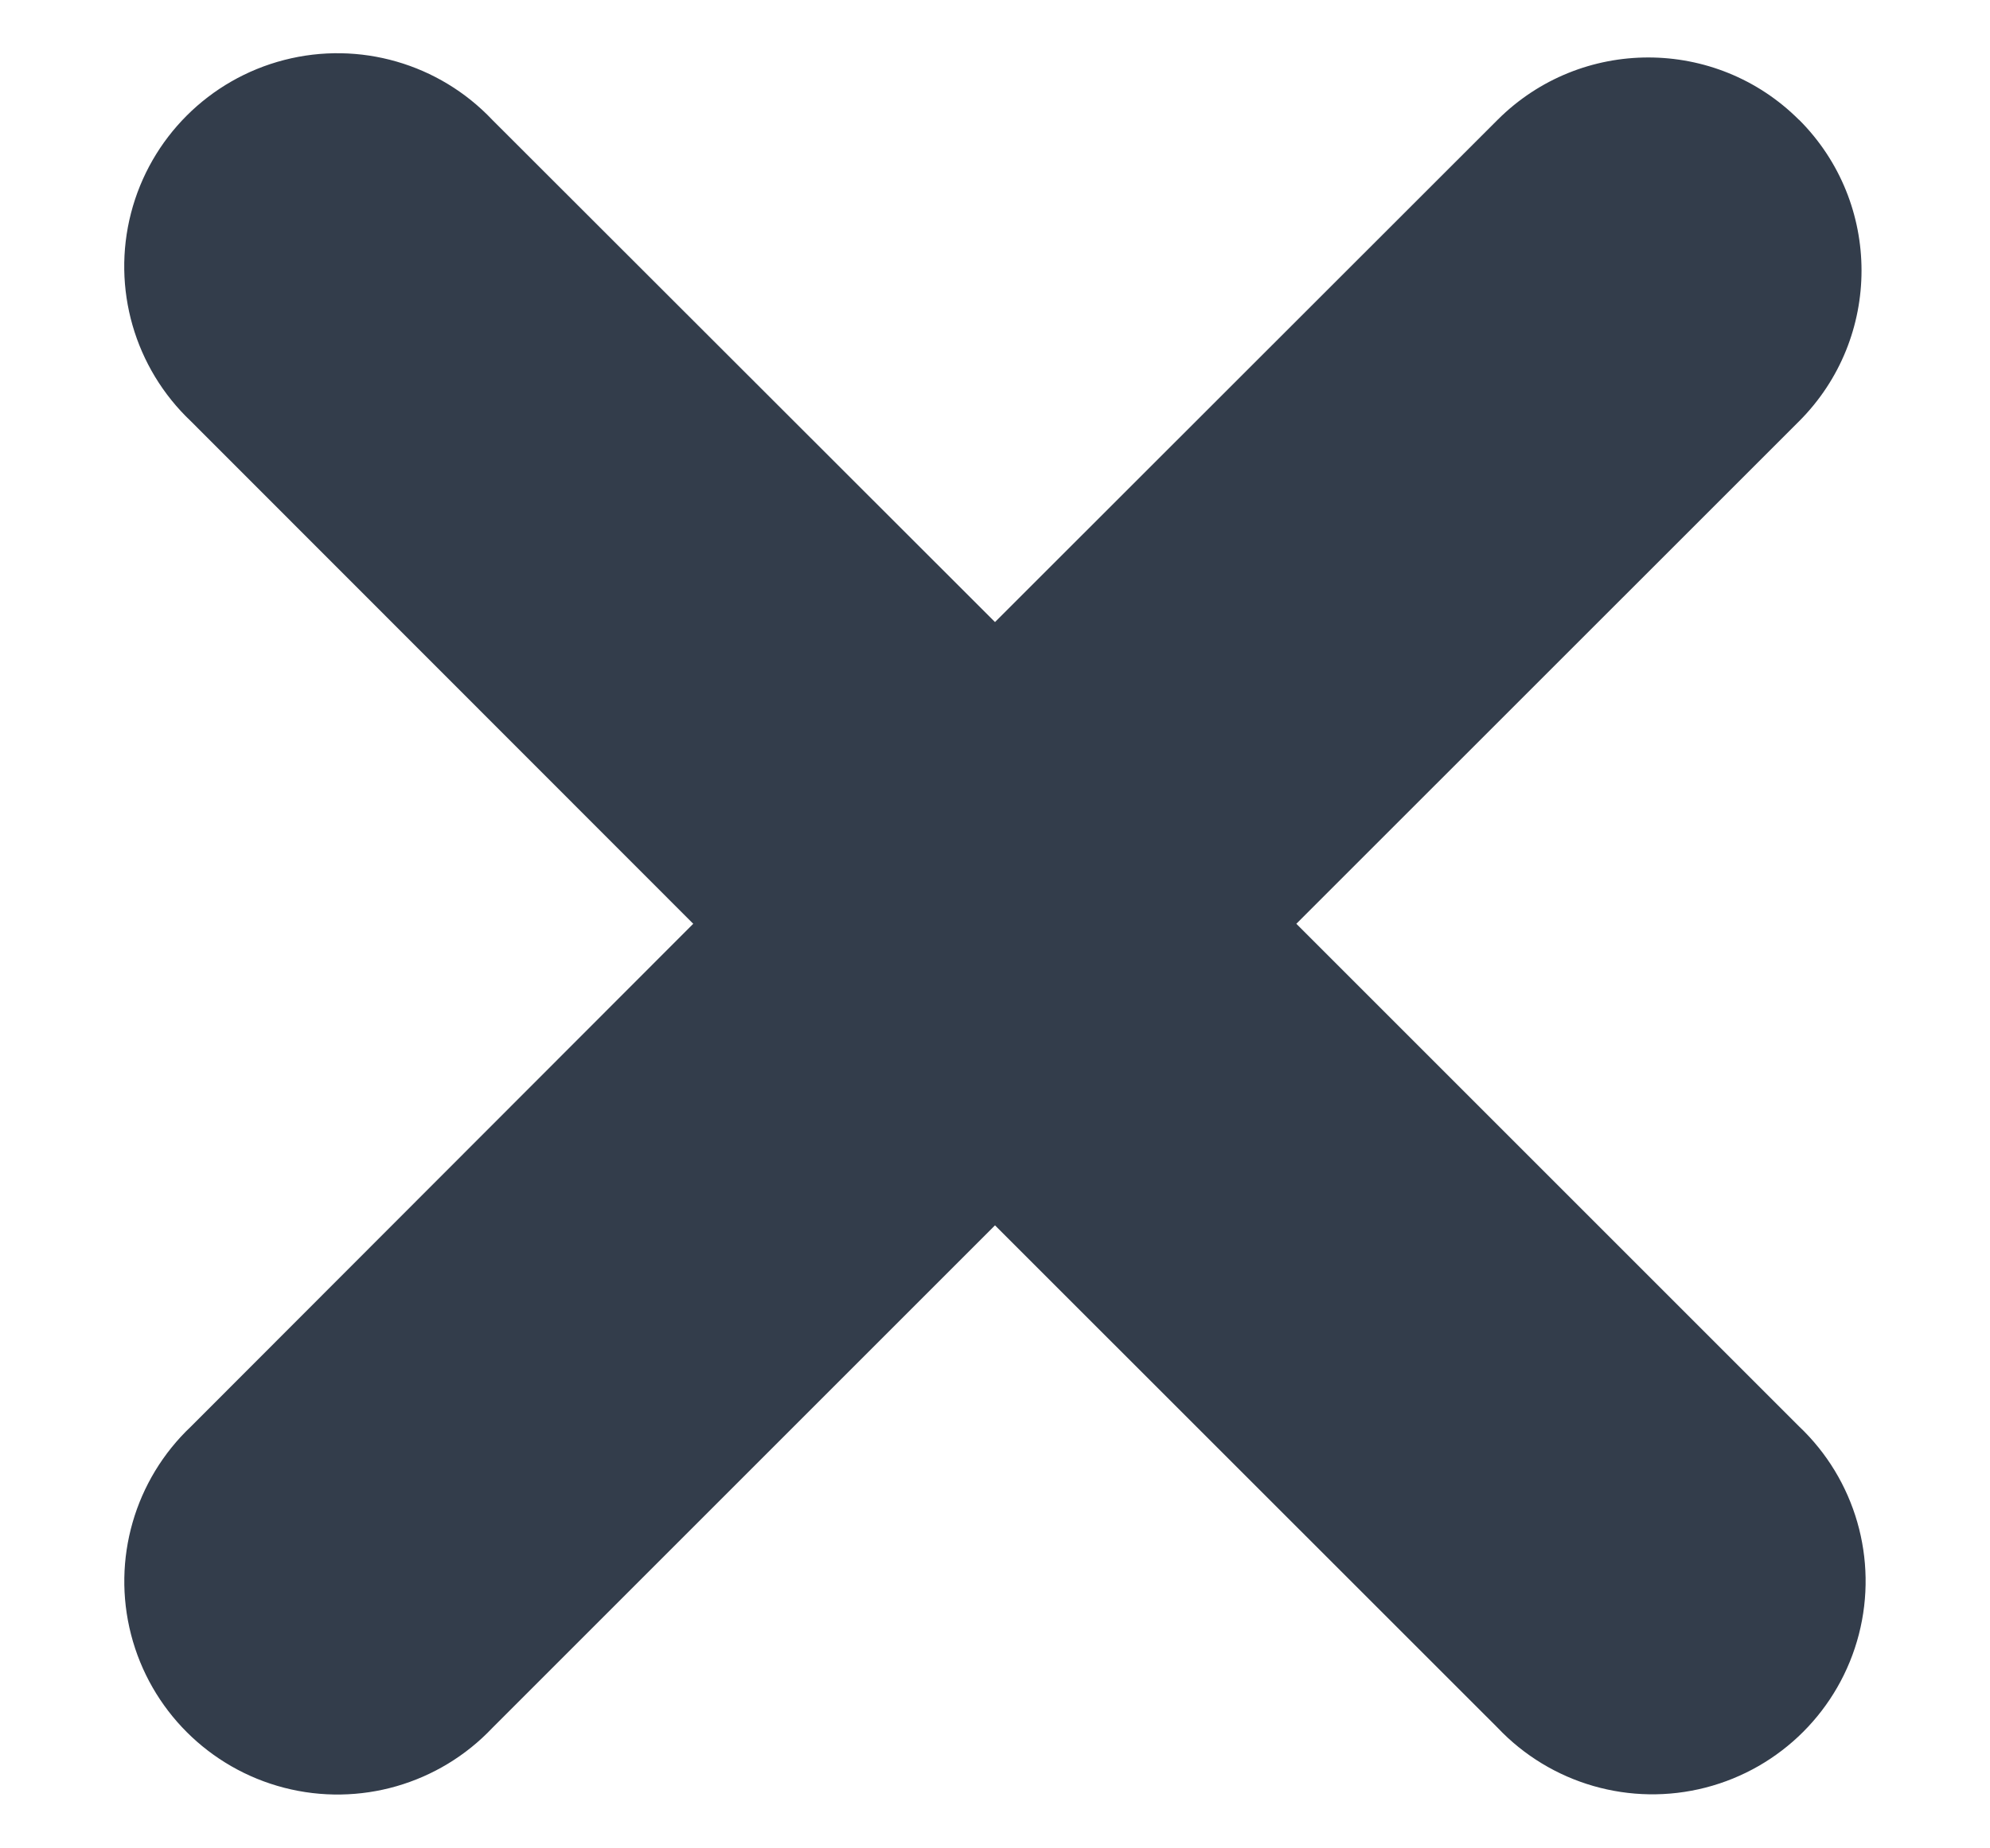
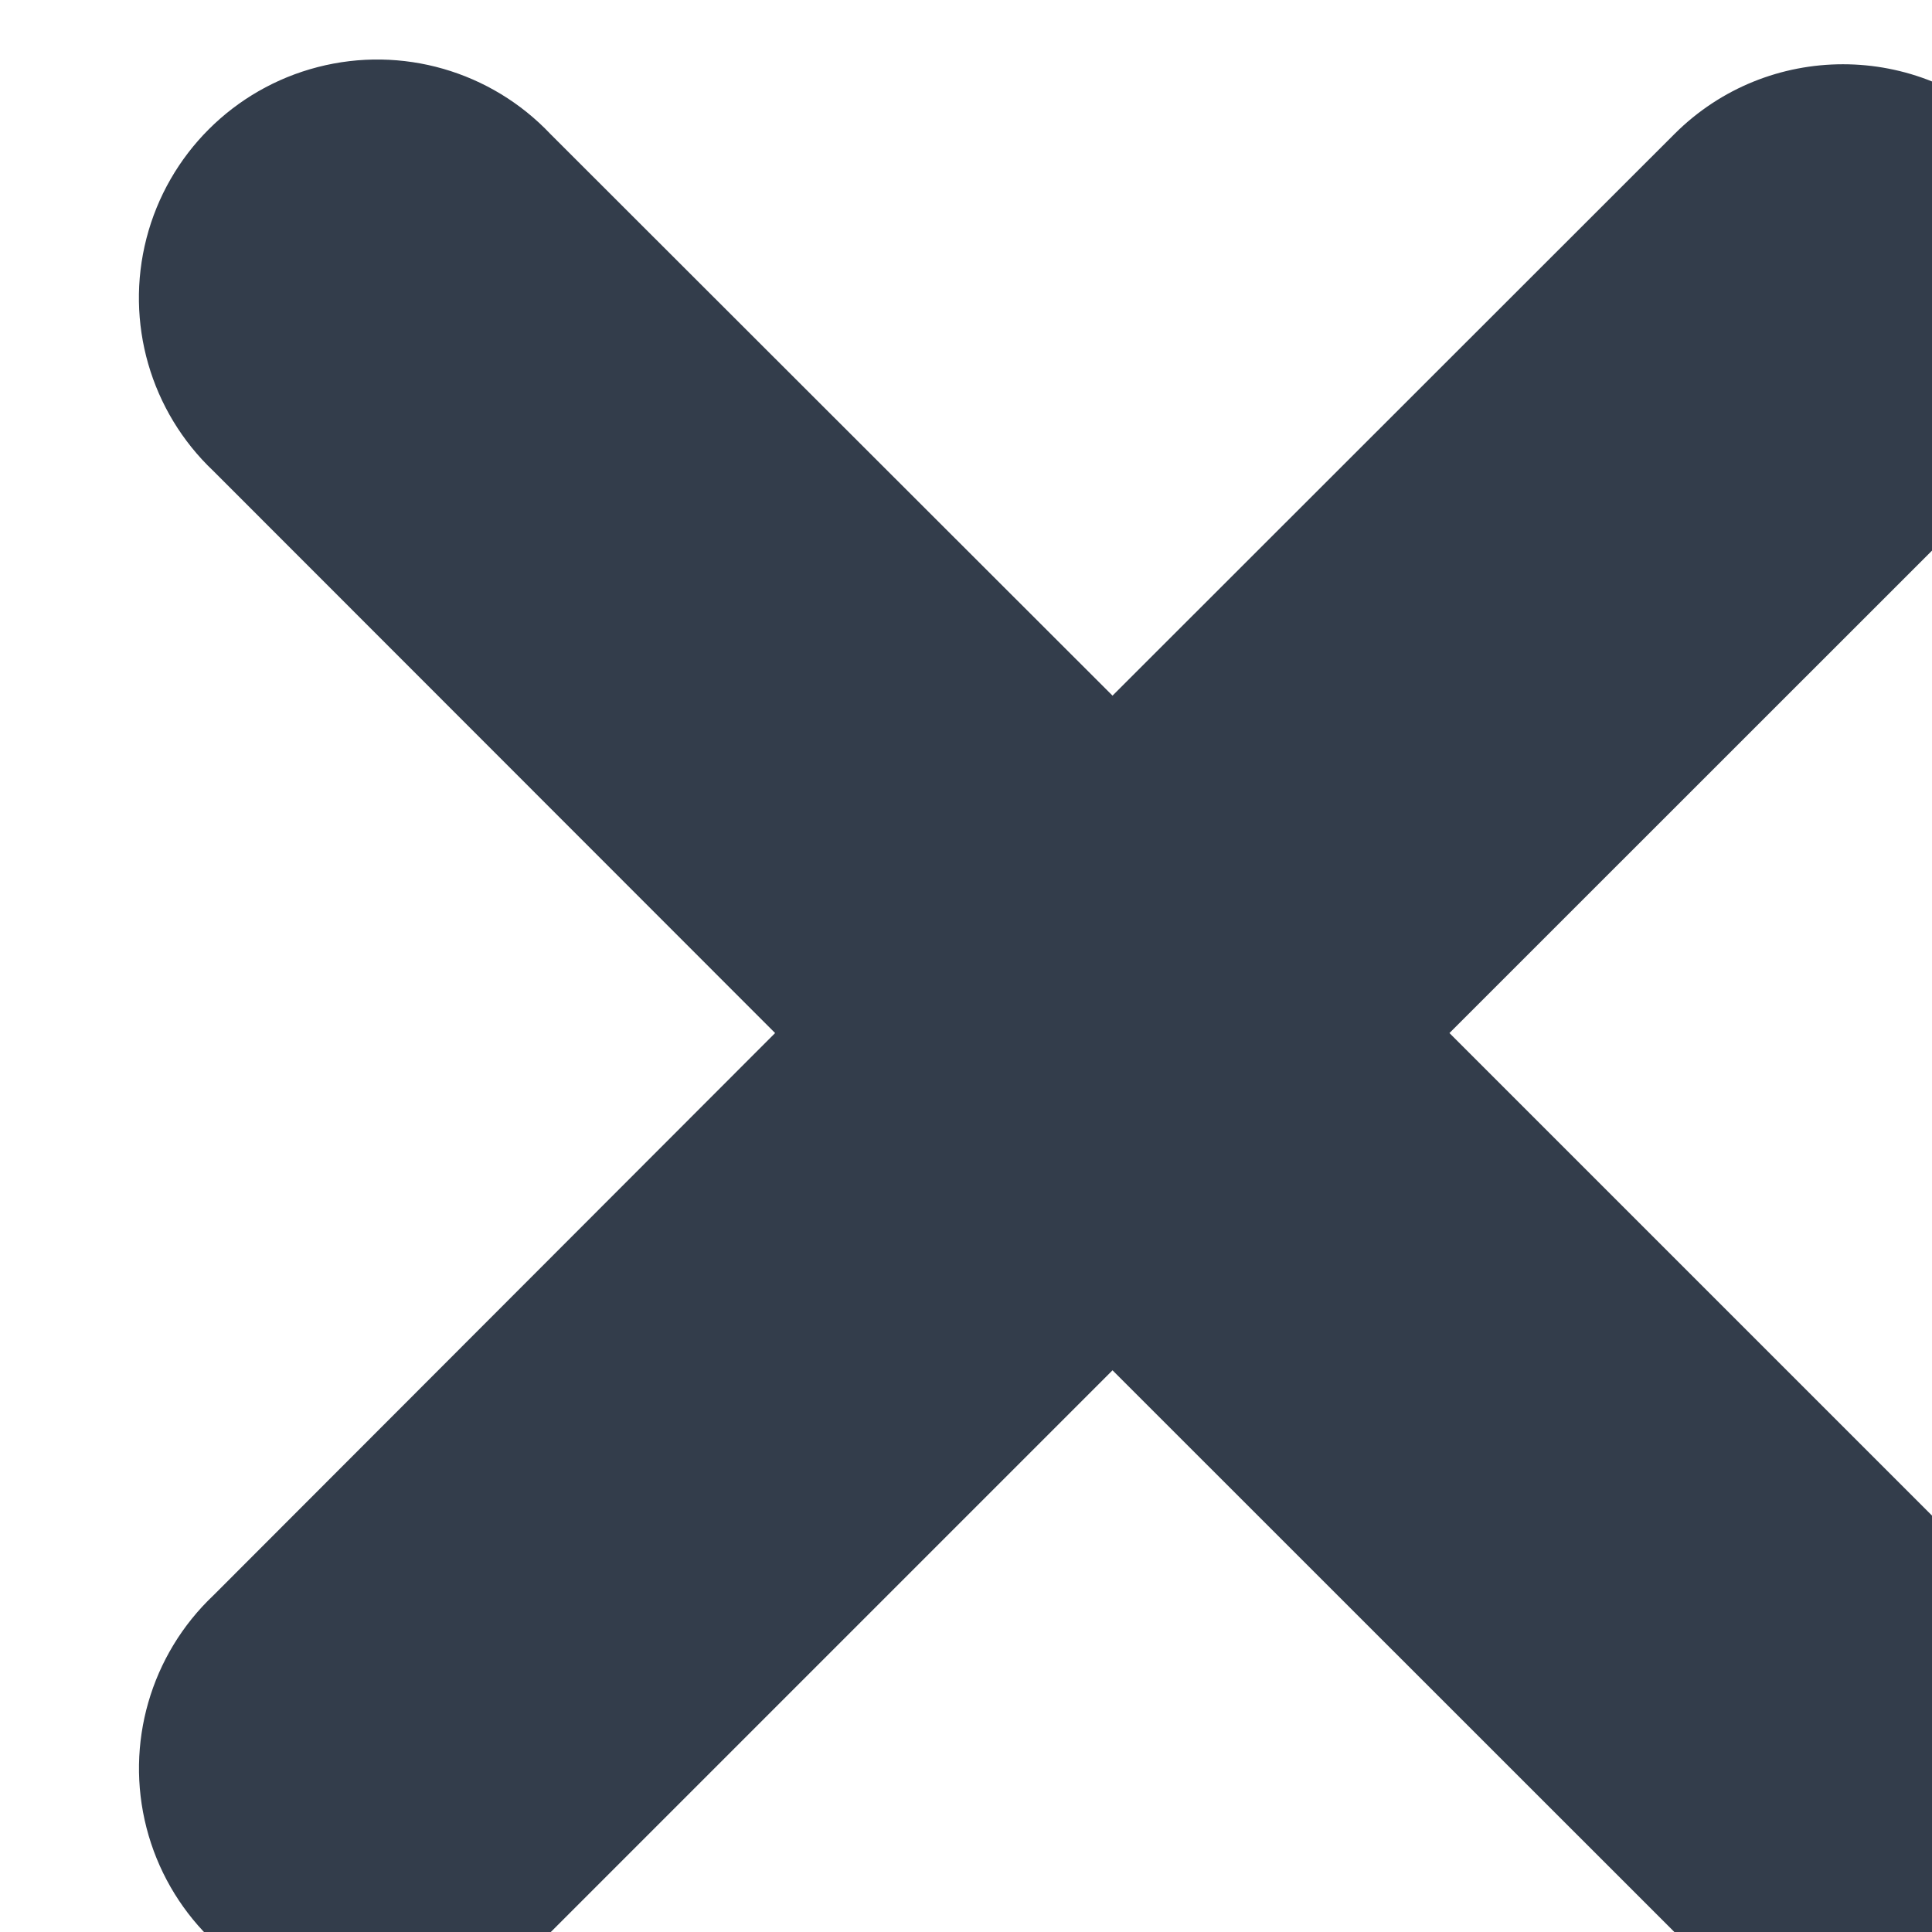
- <svg xmlns="http://www.w3.org/2000/svg" width="14" height="13">
+ <svg xmlns="http://www.w3.org/2000/svg">
  <path d="M12.657.843a1.5 1.5 0 010 2.121L9.12 6.5l3.536 3.536a1.5 1.5 0 11-2.121 2.12L7 8.622l-3.536 3.536a1.5 1.5 0 11-2.12-2.121L4.877 6.5 1.343 2.964A1.5 1.5 0 113.464.844L7 4.377 10.536.843a1.5 1.5 0 012.12 0z" fill="#333D4B" fill-rule="evenodd" />
</svg>
